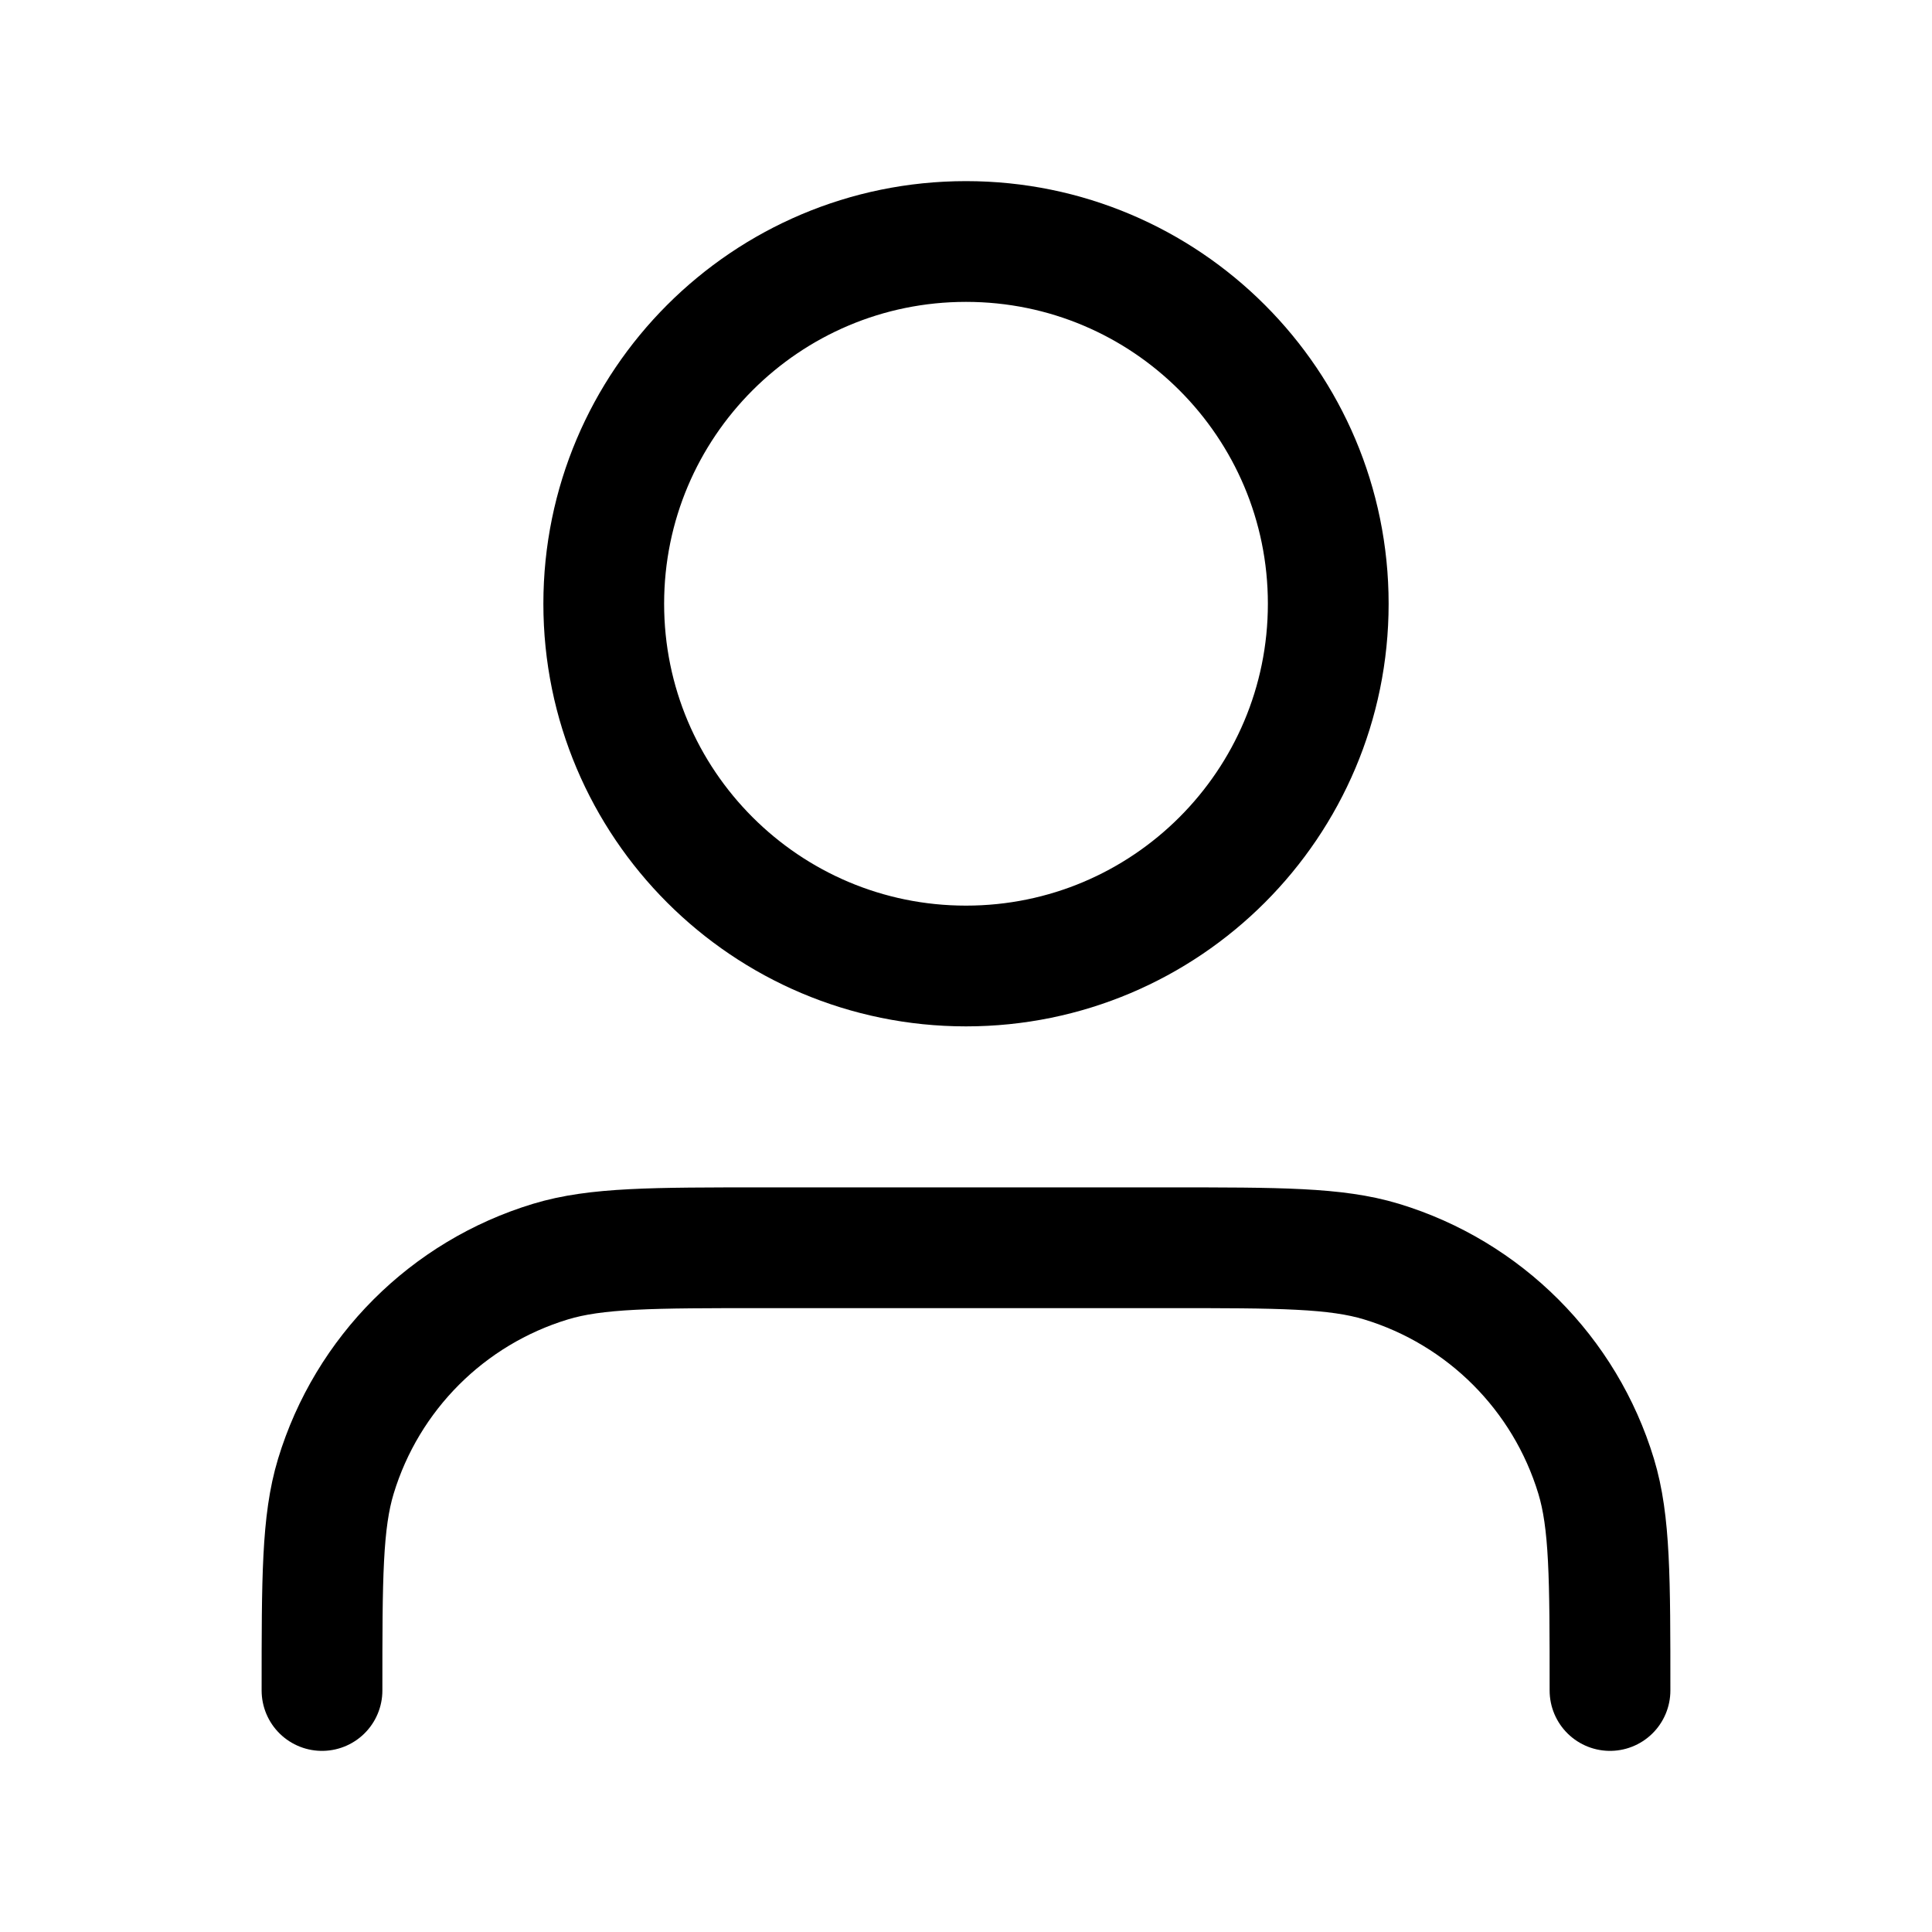
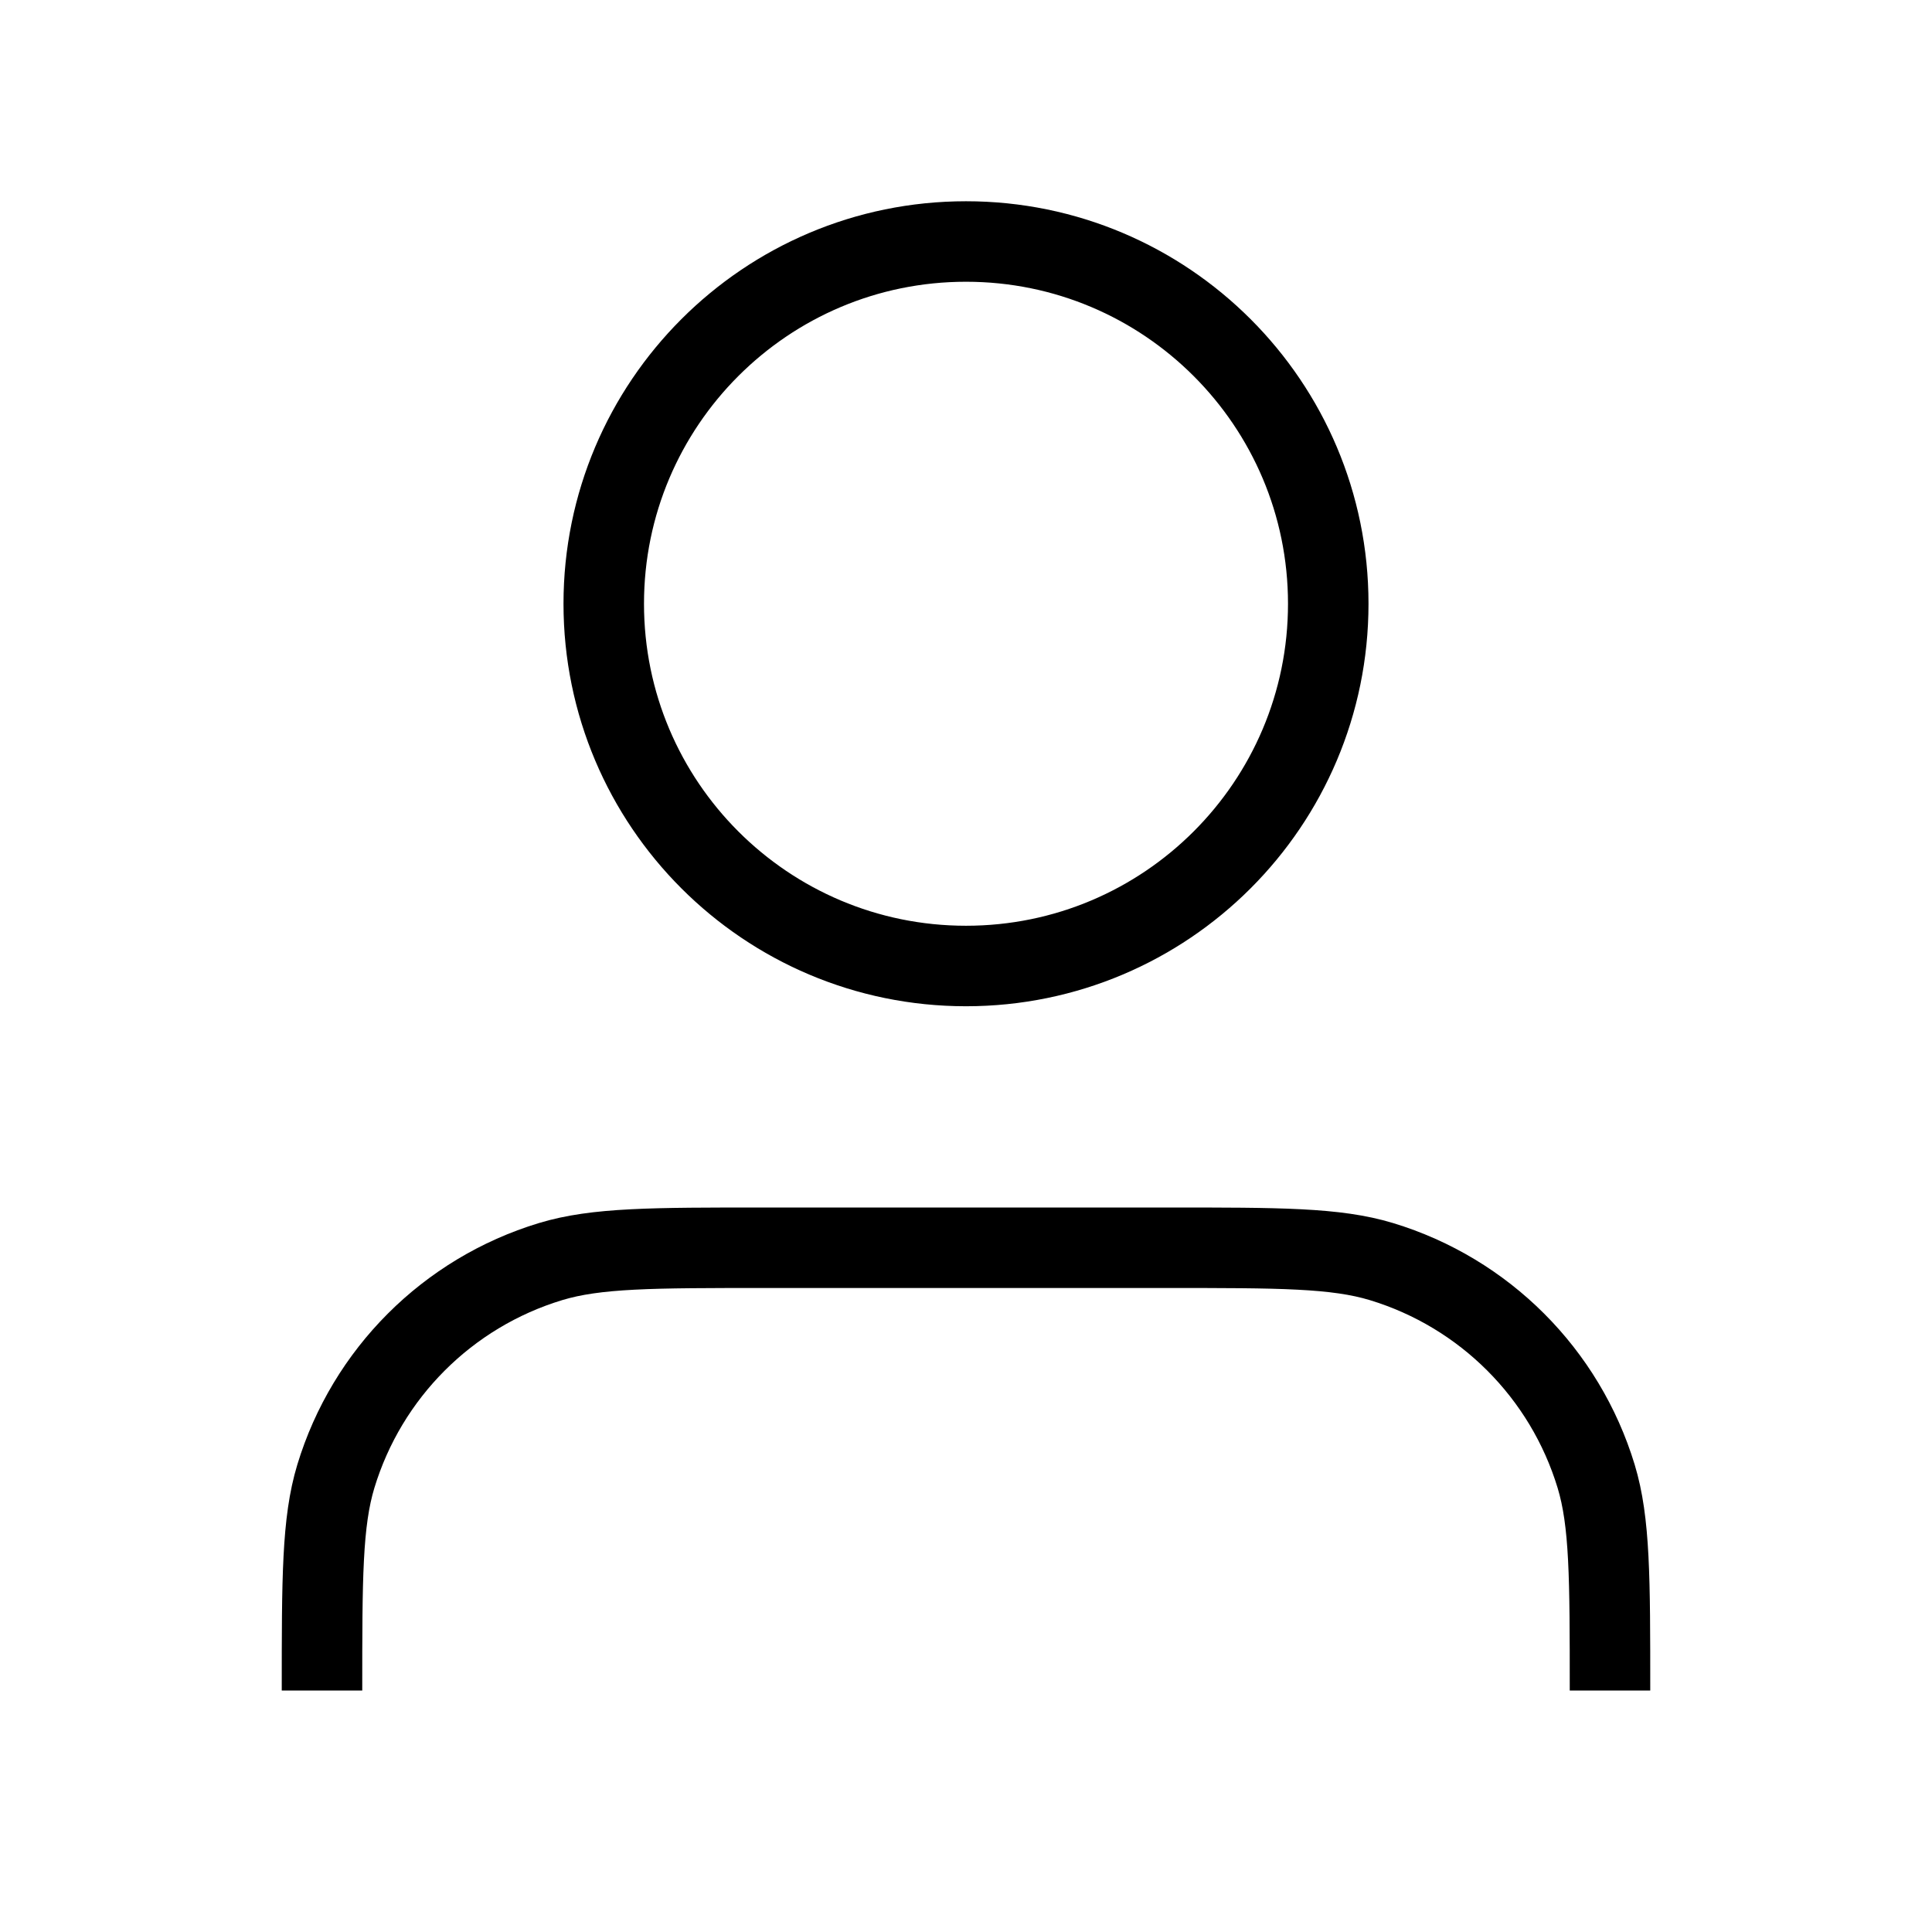
<svg xmlns="http://www.w3.org/2000/svg" width="24" height="24" viewBox="0 0 24 24" fill="none">
-   <path d="M20 21C20 19.604 20 18.907 19.828 18.339C19.44 17.061 18.439 16.06 17.161 15.672C16.593 15.5 15.896 15.5 14.5 15.5H9.5C8.104 15.5 7.407 15.5 6.839 15.672C5.56 16.06 4.56 17.061 4.172 18.339C4 18.907 4 19.604 4 21M16.5 7.5C16.5 9.985 14.485 12 12 12C9.515 12 7.5 9.985 7.5 7.5C7.5 5.015 9.515 3 12 3C14.485 3 16.5 5.015 16.5 7.5Z" stroke="black" stroke-width="1.5" stroke-linecap="round" stroke-linejoin="round" />
+   <path d="M20 21C20 19.604 20 18.907 19.828 18.339C19.44 17.061 18.439 16.06 17.161 15.672C16.593 15.5 15.896 15.5 14.5 15.5H9.5C8.104 15.5 7.407 15.5 6.839 15.672C5.56 16.06 4.56 17.061 4.172 18.339C4 18.907 4 19.604 4 21M16.5 7.5C16.5 9.985 14.485 12 12 12C9.515 12 7.5 9.985 7.5 7.5C7.5 5.015 9.515 3 12 3C14.485 3 16.5 5.015 16.5 7.5Z" stroke="black" strokeWidth="1.5" strokeLinecap="round" strokeLinejoin="round" />
</svg>
